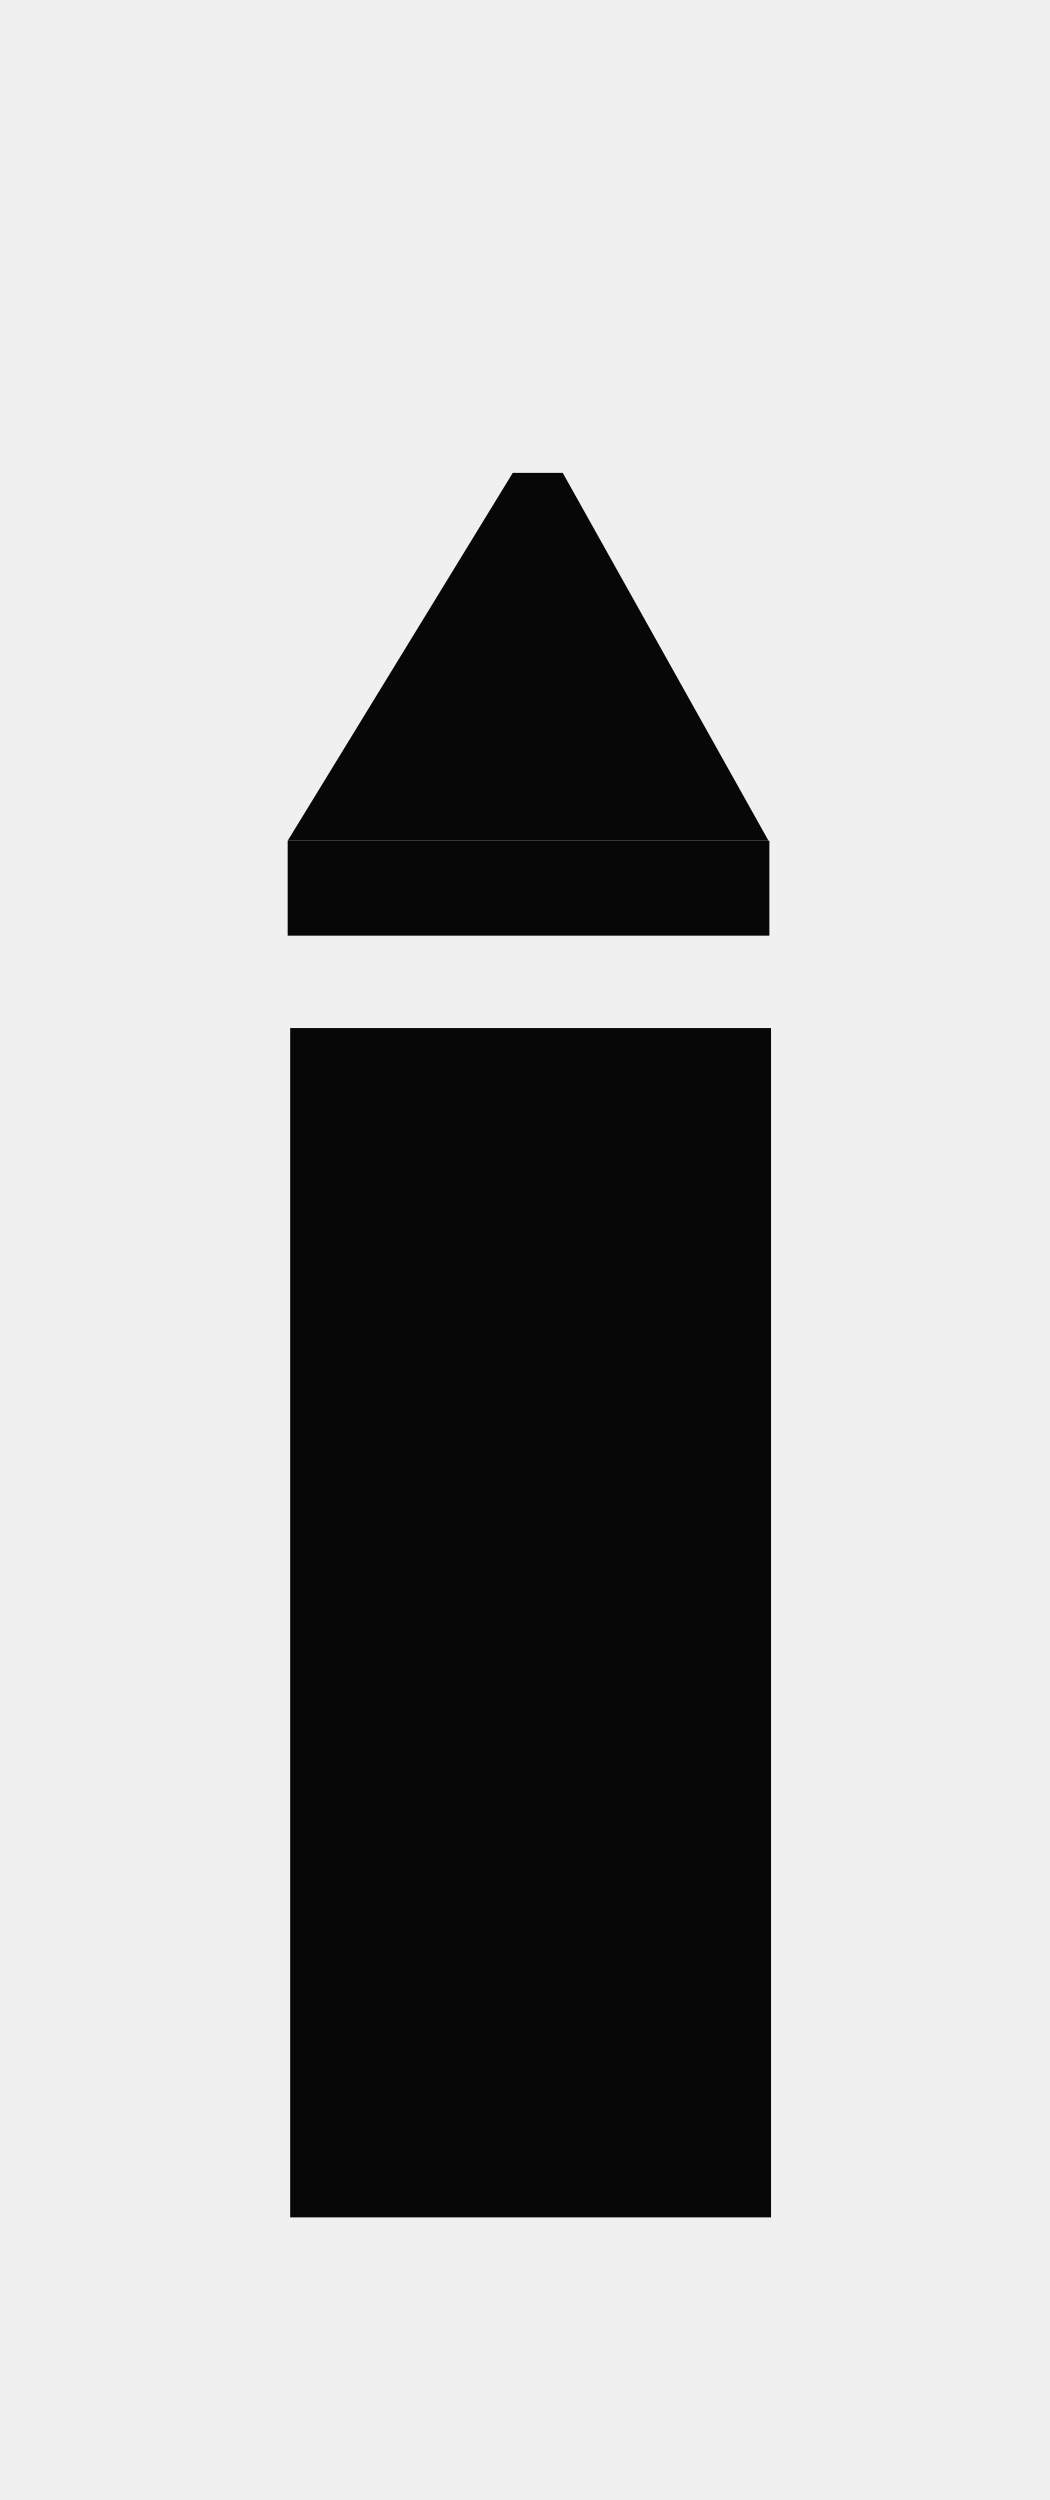
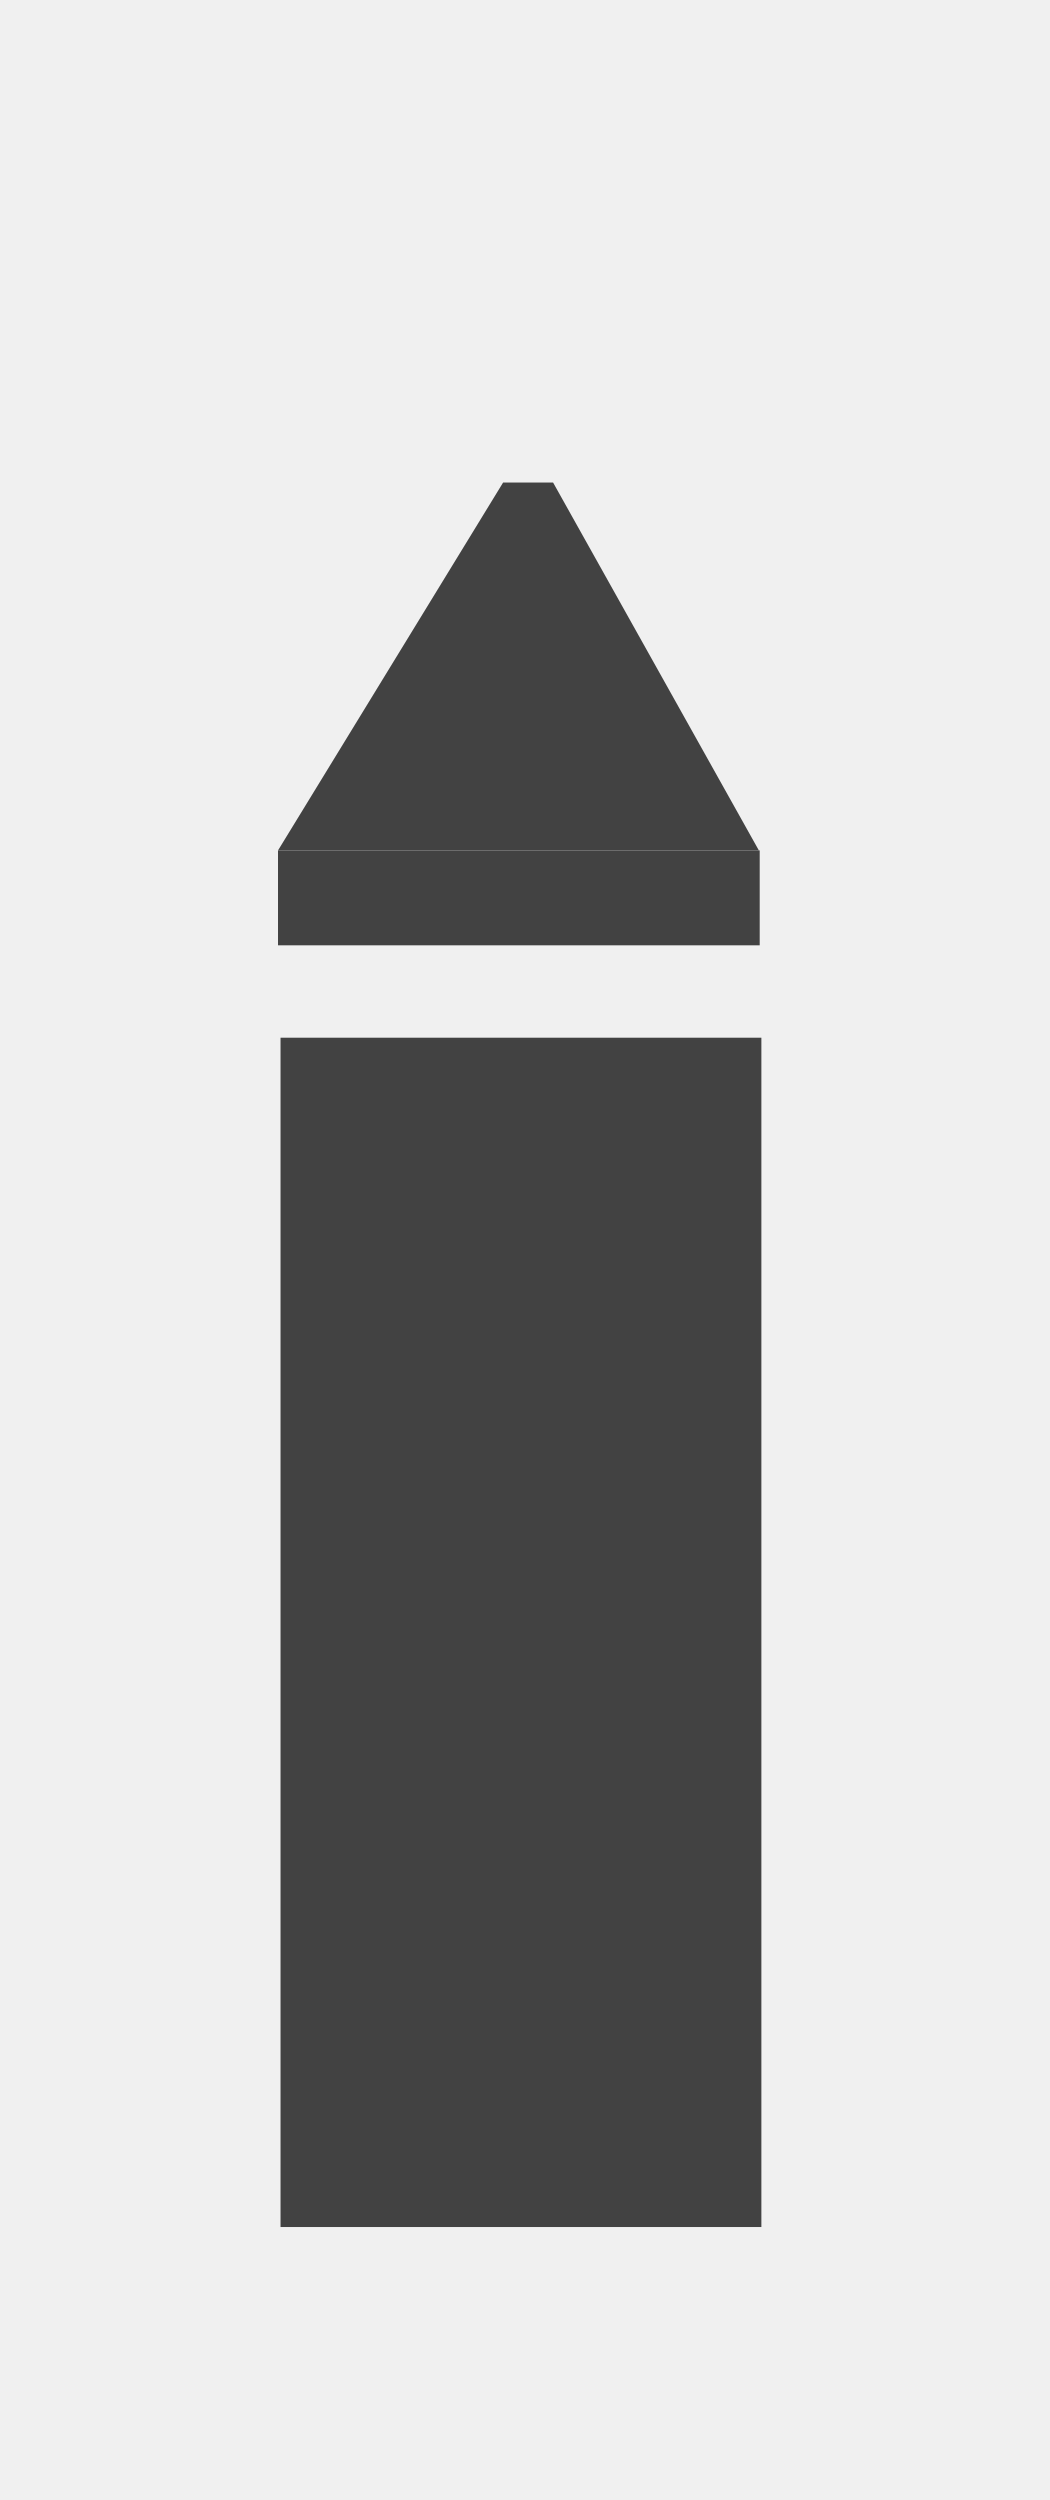
<svg xmlns="http://www.w3.org/2000/svg" version="1.1" id="Layer_1" x="0px" y="0px" viewBox="0 0 250 595.3" style="enable-background:new 0 0 250 595.3;" xml:space="preserve">
  <style type="text/css">
	.st0{display:none;}
	.st1{display:inline;}
	.st2{display:inline;fill:#FFFFFF;}
- 	.st3{fill:#070707;}
+ 	.st3{fill:#424242;}
</style>
  <g id="Layer_7" class="st0">
    <path class="st1" d="M16.7,442.1c12.2-12.5,72.4-72.2,72.4-72.2s20.1,19.3,38.7,17.7c18.6-1.6,50.8-36.2,50.8-36.2l-52.3-52h0.1   l-52-52.4c0,0-34.6,32.1-36.2,50.8c-1.7,18.6,17.6,38.7,17.6,38.7S-4,396.7-16.5,408.8c0,0-14.8,19.9,0,33.4S16.7,442.1,16.7,442.1   z" />
    <circle class="st2" cx="2.1" cy="421.5" r="11" />
  </g>
  <g id="Layer_8">
-     <rect x="69.1" y="244.8" class="st3" width="114.5" height="283.2" />
+     <rect x="66.8" y="247.1" class="st3" width="114.5" height="283.2" />
  </g>
  <g id="Layer_1_00000049936269175397678130000016449970567288707248_" class="st0">
    <polygon class="st1" points="183,222.8 68.5,222.8 44.7,135.1 208.9,135.1  " />
  </g>
  <g id="Layer_12">
-     <polygon class="st3" points="183,200.2 68.5,200.2 122.1,112.6 134,112.6  " />
-     <rect x="68.5" y="200.2" class="st3" width="114.7" height="22.6" />
+     <polygon class="st3" points="180.7,202.5 66.2,202.5 119.8,114.9 131.7,114.9  " />
+     <rect x="66.2" y="202.5" class="st3" width="114.7" height="22.6" />
  </g>
  <g id="Layer_9" class="st0">
    <polygon class="st1" points="183,222.8 68.5,222.8 37.4,108.1 208.9,135.1  " />
  </g>
  <g id="Layer_10" class="st0">
    <polygon class="st1" points="183.6,222.8 69.1,222.8 95.5,121.7 162.8,121.7  " />
    <circle class="st1" cx="130.2" cy="78.6" r="29.6" />
  </g>
  <g id="Layer_11" class="st0">
    <polygon class="st1" points="183.2,225.7 68.6,225.7 95,124.6 162.3,124.6  " />
    <rect x="108.1" y="34.6" class="st1" width="40.5" height="73.5" />
  </g>
  <g id="Layer_3" class="st0">
    <g class="st1">
      <path d="M183.1,175l-2.1,47.6h-51.6H118l0,0H68.6V175c1.2-26.4,57.7-66.4,57.7-66.4S184.3,148.6,183.1,175z" />
      <path d="M129.5,222.5c-1.9,0.1-3.8,0.2-5.7,0.2c-1.9,0-3.8-0.1-5.7-0.2H129.5z" />
    </g>
    <rect x="68.6" y="174.8" class="st1" width="114.5" height="47.7" />
  </g>
  <g id="Layer_2_00000075855459832716764140000013020228738835178158_" class="st0">
    <polygon class="st1" points="190.6,337.7 87.7,234.8 137.3,135.6 301.6,289  " />
  </g>
  <g id="Layer_4" class="st0">
    <polygon class="st1" points="190.6,337.7 87.7,234.8 178.5,174.5 250.2,241.1  " />
-     <ellipse transform="matrix(0.1602 -0.9871 0.9871 0.1602 47.7465 385.1193)" class="st1" cx="250.2" cy="164.5" rx="39" ry="39" />
+     <ellipse transform="matrix(0.7071 -0.7071 0.7071 0.7071 -43.0348 225.0989)" class="st1" cx="250.2" cy="164.5" rx="39" ry="39" />
  </g>
  <g id="Layer_5" class="st0">
    <polygon class="st1" points="190.6,337.7 87.7,234.8 178.5,174.5 250.2,241.1  " />
-     <rect x="213.5" y="147.4" transform="matrix(0.666 -0.746 0.746 0.666 -36.8252 244.4635)" class="st1" width="82.1" height="31.9" />
+     <rect x="213.5" y="147.4" transform="matrix(0.666 -0.746 0.746 0.666 -36.8322 244.456)" class="st1" width="82.1" height="31.9" />
  </g>
  <g id="Layer_6" class="st0">
    <polygon class="st1" points="190.6,337.7 87.7,234.8 225.3,182.2 239.7,196.5  " />
  </g>
</svg>
